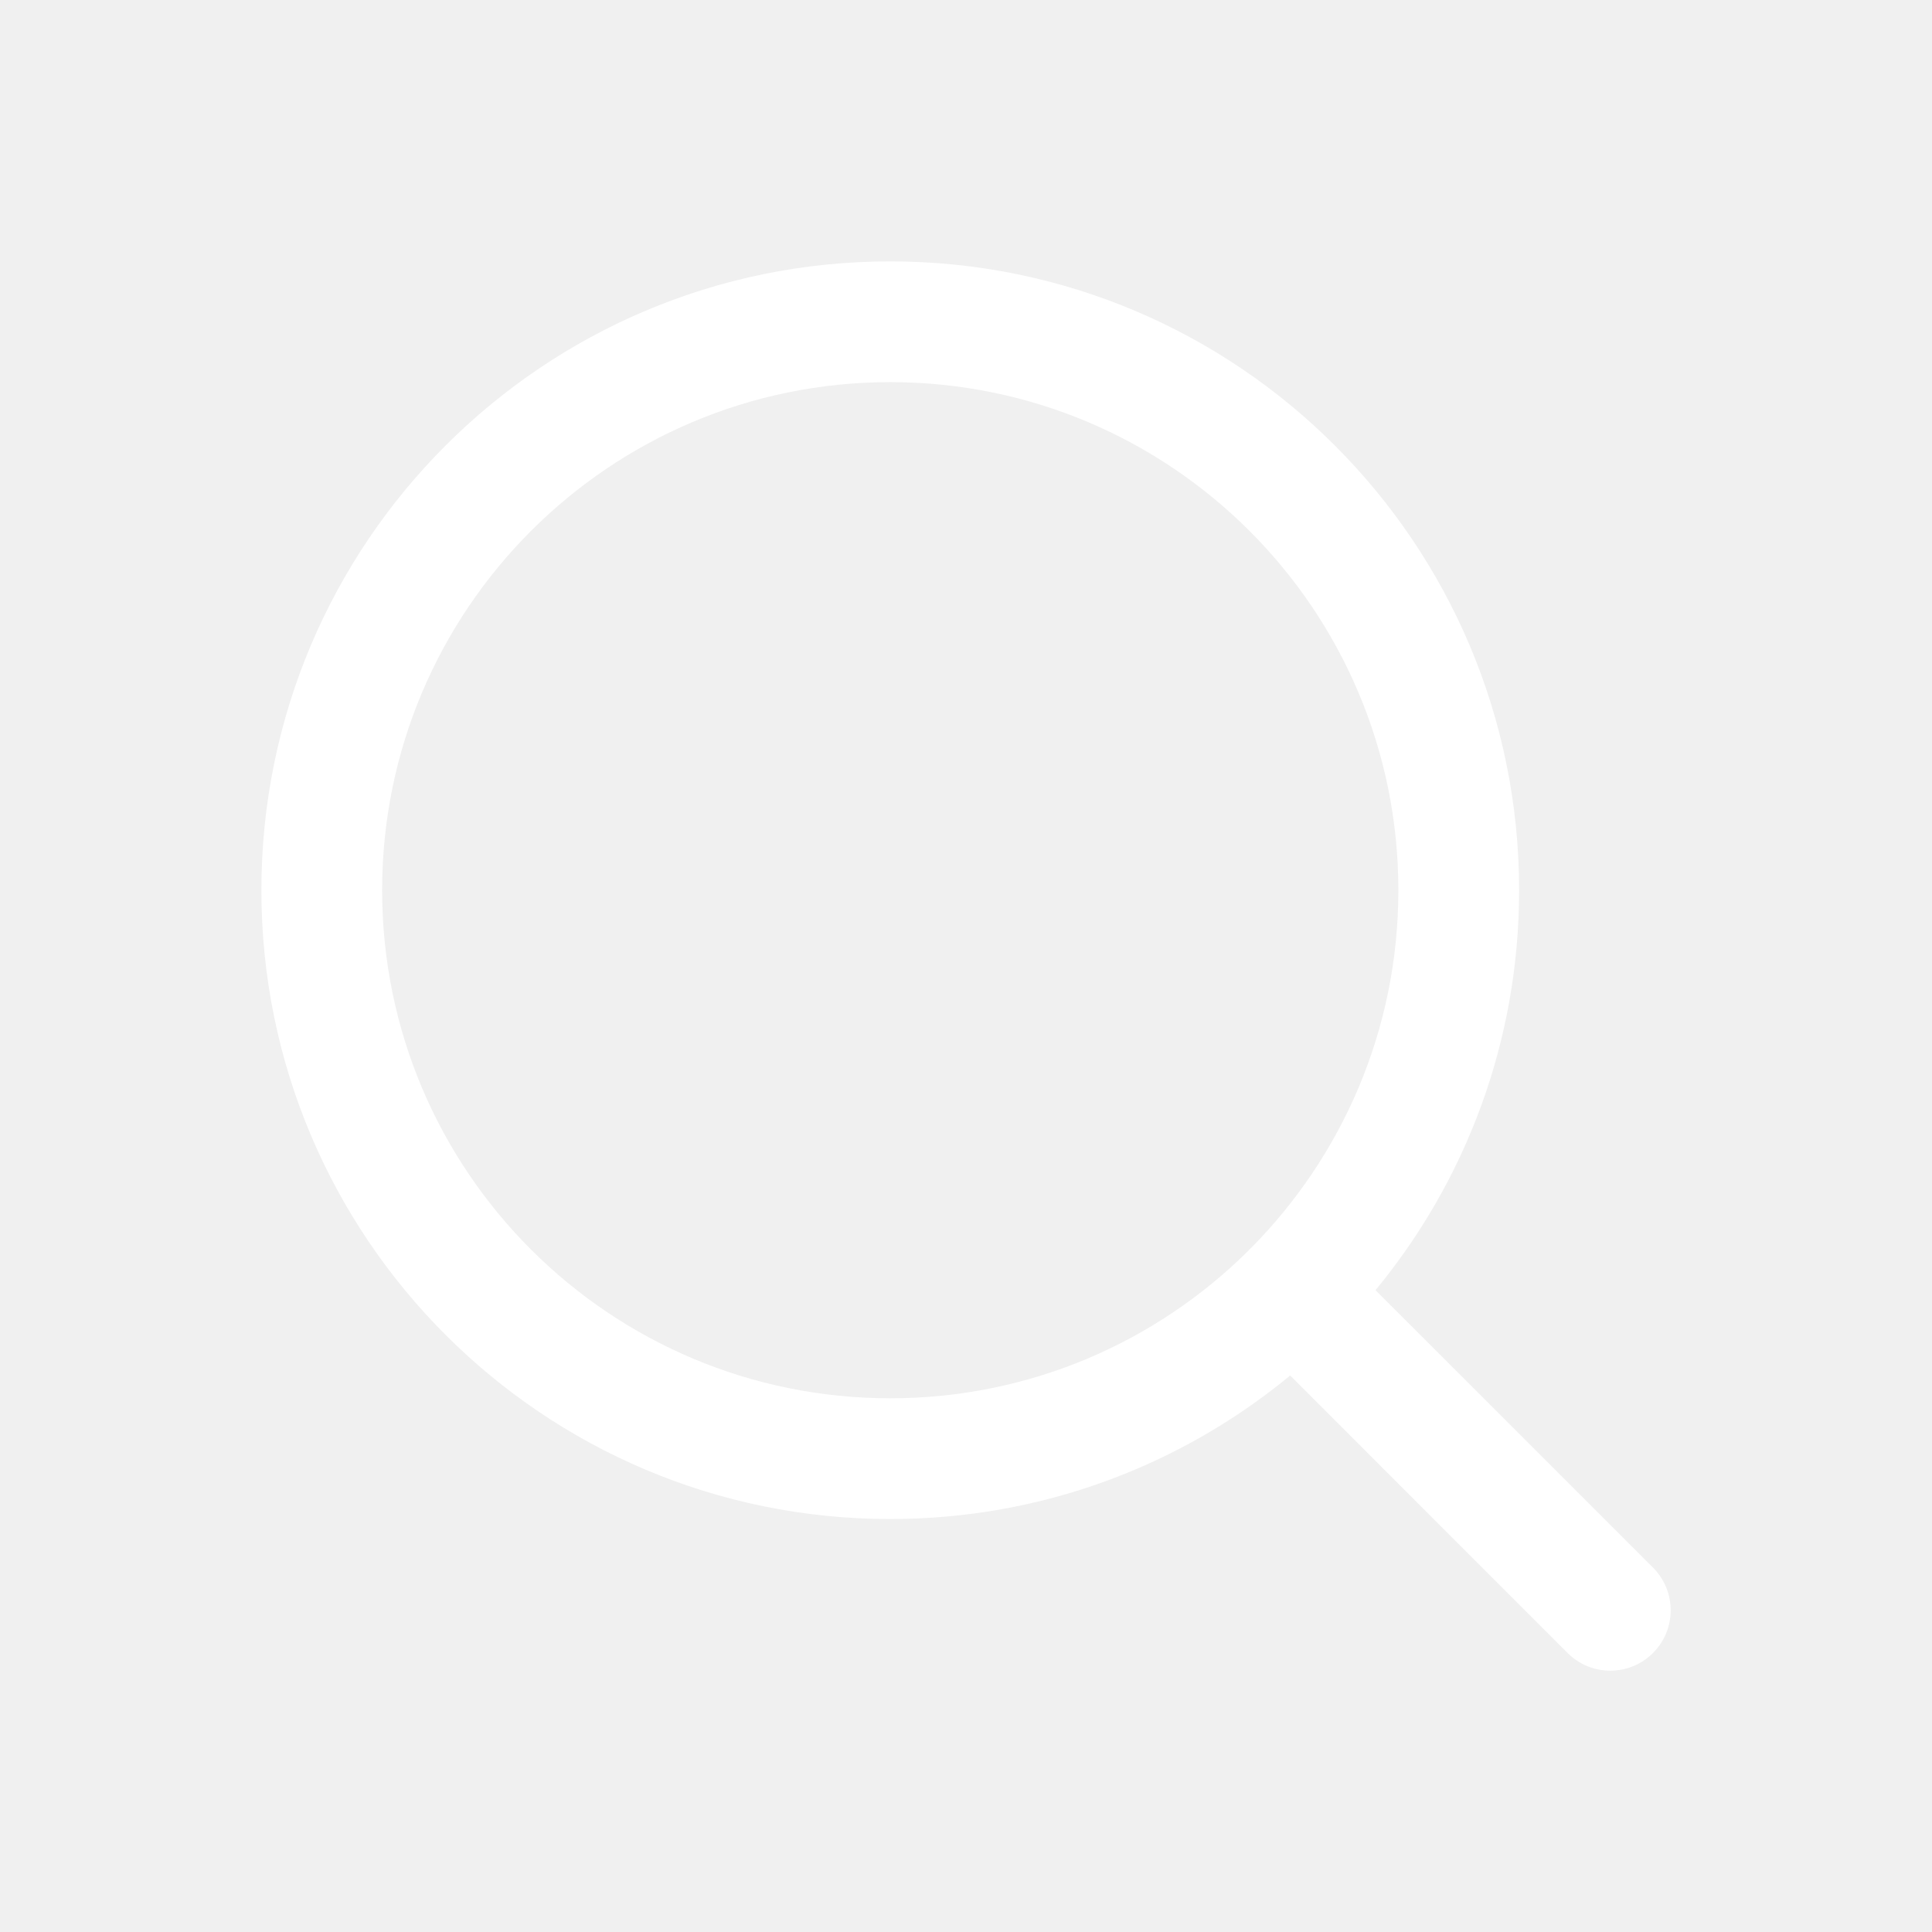
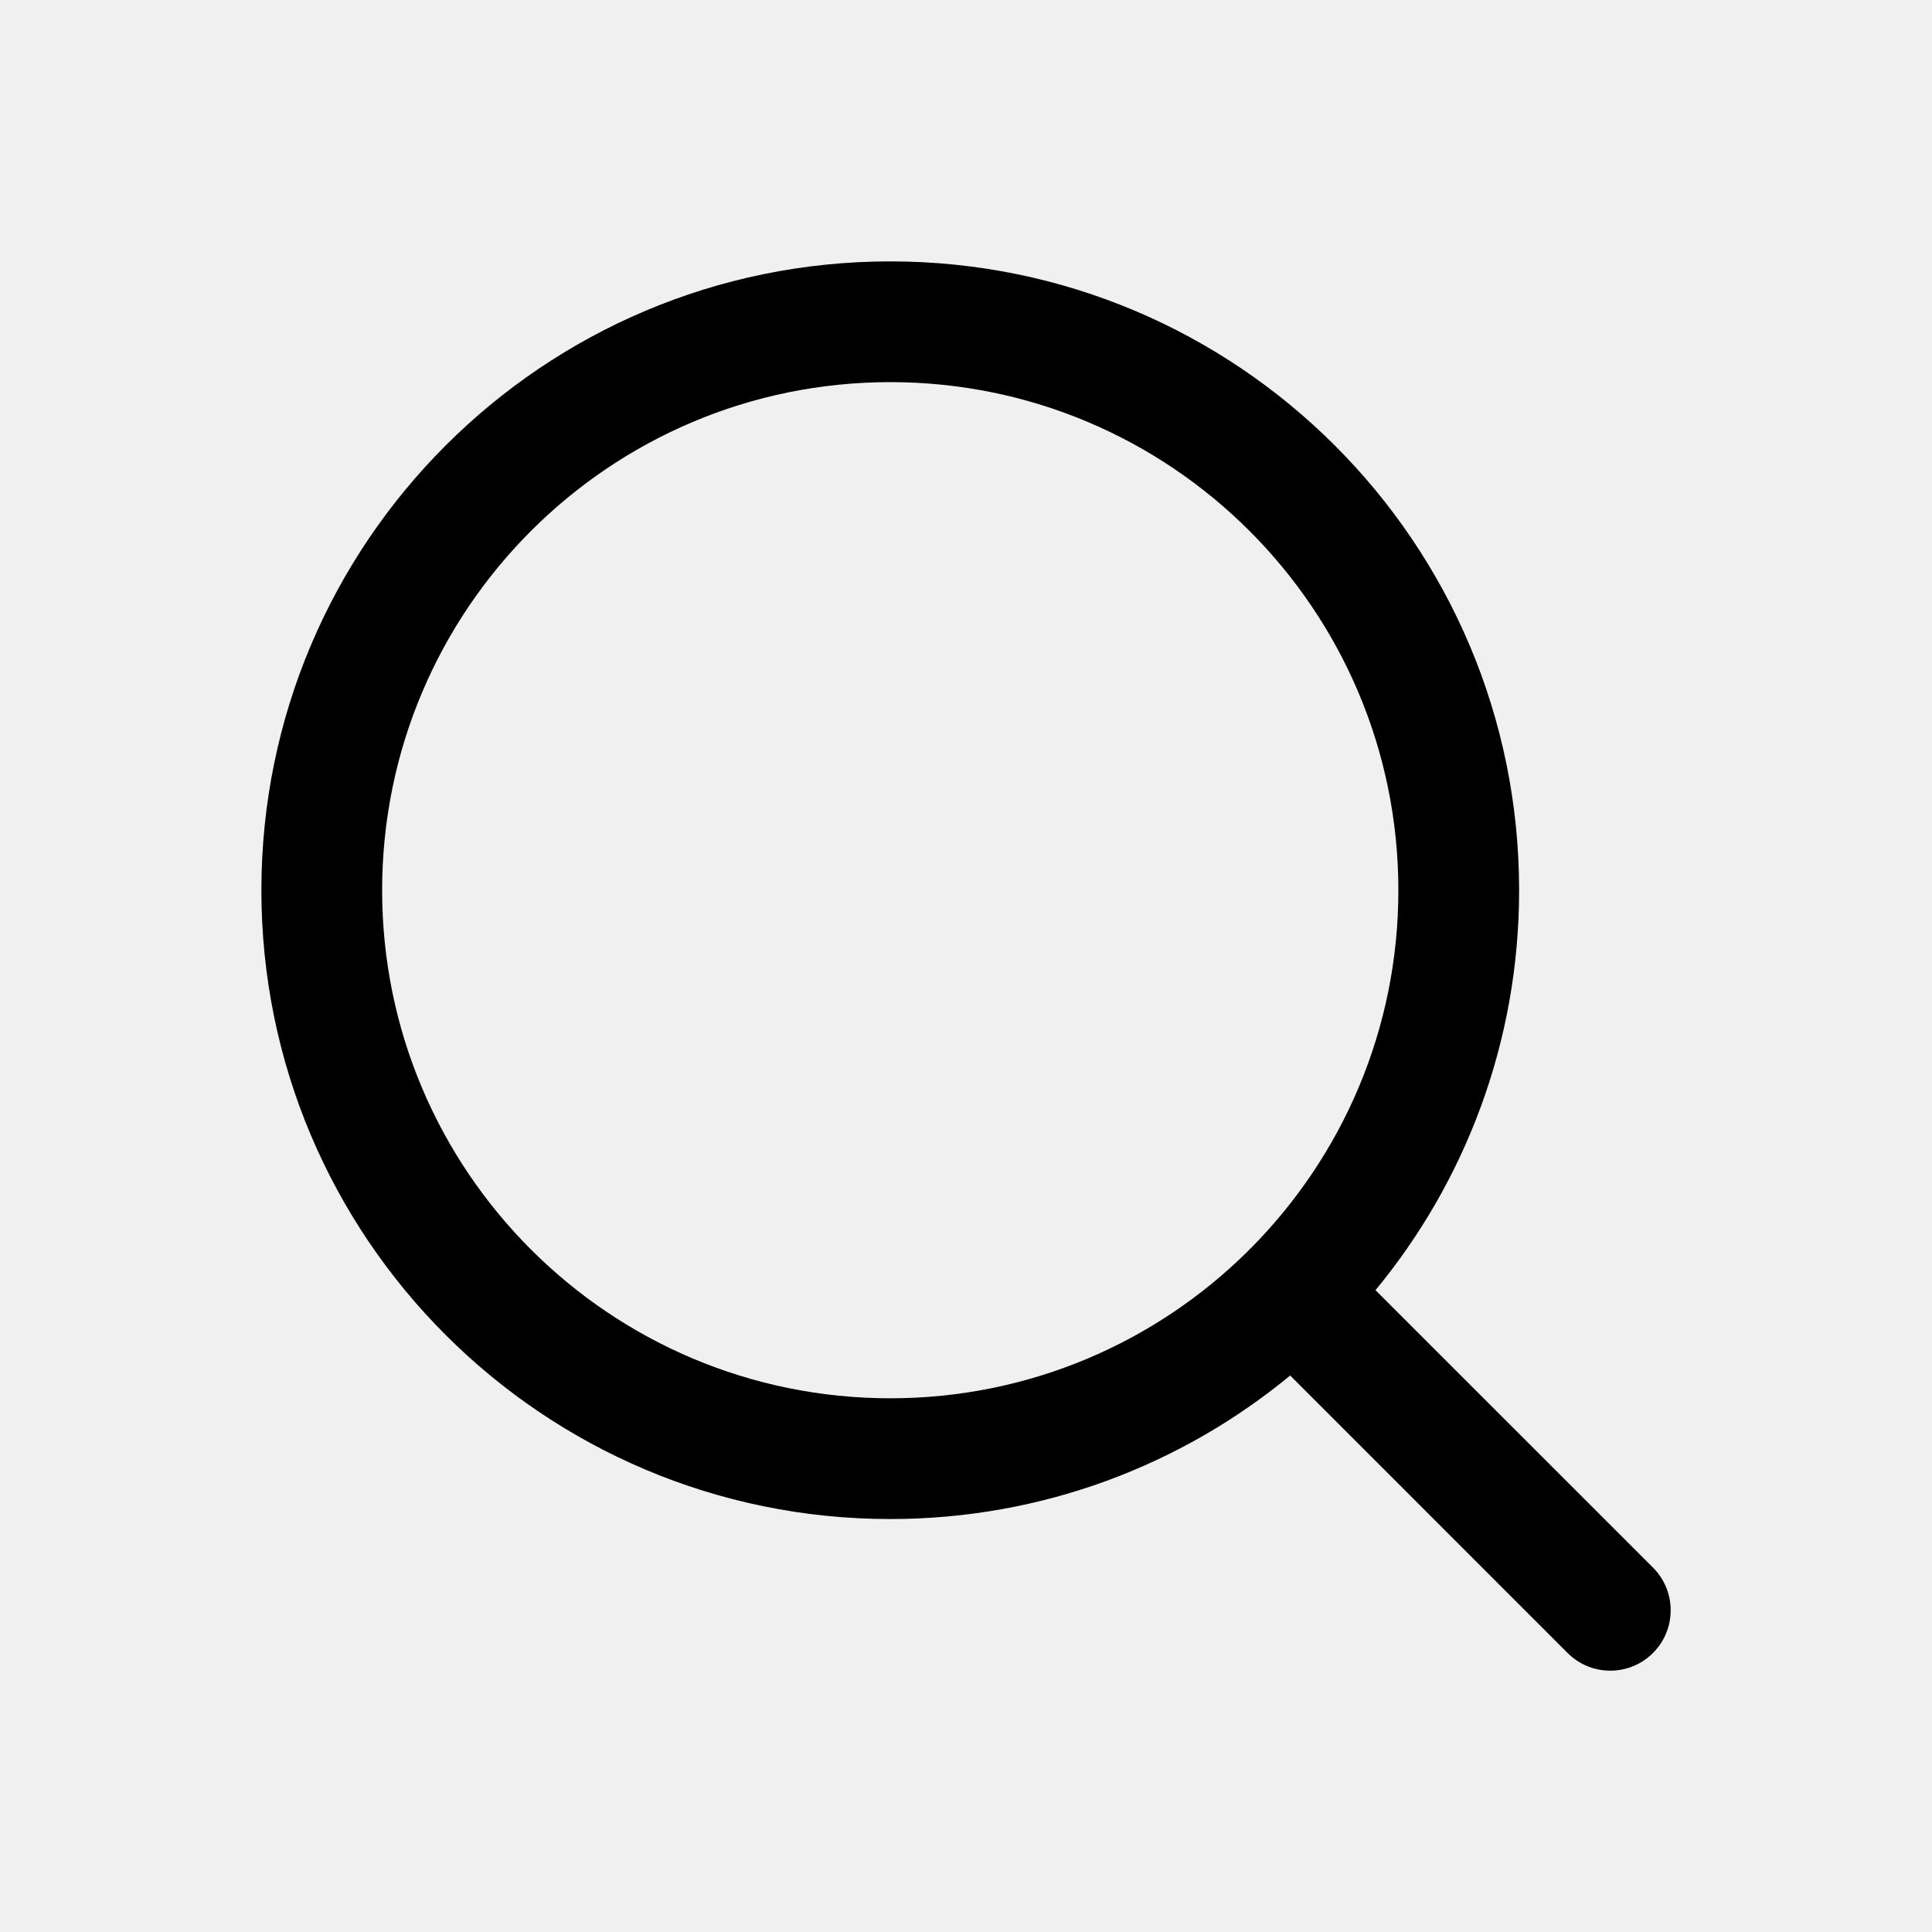
<svg xmlns="http://www.w3.org/2000/svg" width="24" height="24" viewBox="0 0 24 24" fill="none">
-   <path fill-rule="evenodd" clip-rule="evenodd" d="M16.027 17.087C14.677 18.201 12.946 18.87 11.059 18.87C6.744 18.87 3.247 15.373 3.247 11.059C3.247 6.744 6.744 3.247 11.059 3.247C15.373 3.247 18.871 6.744 18.871 11.059C18.871 12.946 18.201 14.677 17.087 16.027L20.534 19.473C20.827 19.766 20.827 20.241 20.534 20.534C20.241 20.827 19.766 20.827 19.473 20.534L16.027 17.087ZM4.747 11.059C4.747 7.573 7.573 4.747 11.059 4.747C14.545 4.747 17.371 7.573 17.371 11.059C17.371 12.791 16.673 14.36 15.543 15.501C15.535 15.508 15.528 15.514 15.521 15.521C15.514 15.528 15.508 15.535 15.501 15.543C14.36 16.673 12.791 17.37 11.059 17.37C7.573 17.37 4.747 14.545 4.747 11.059Z" fill="white" />
+   <path fill-rule="evenodd" clip-rule="evenodd" d="M16.027 17.087C14.677 18.201 12.946 18.87 11.059 18.87C6.744 18.87 3.247 15.373 3.247 11.059C3.247 6.744 6.744 3.247 11.059 3.247C15.373 3.247 18.871 6.744 18.871 11.059C18.871 12.946 18.201 14.677 17.087 16.027L20.534 19.473C20.827 19.766 20.827 20.241 20.534 20.534C20.241 20.827 19.766 20.827 19.473 20.534L16.027 17.087ZM4.747 11.059C4.747 7.573 7.573 4.747 11.059 4.747C14.545 4.747 17.371 7.573 17.371 11.059C17.371 12.791 16.673 14.36 15.543 15.501C15.535 15.508 15.528 15.514 15.521 15.521C15.514 15.528 15.508 15.535 15.501 15.543C14.36 16.673 12.791 17.37 11.059 17.37C7.573 17.37 4.747 14.545 4.747 11.059Z" fill="black" />
</svg>
